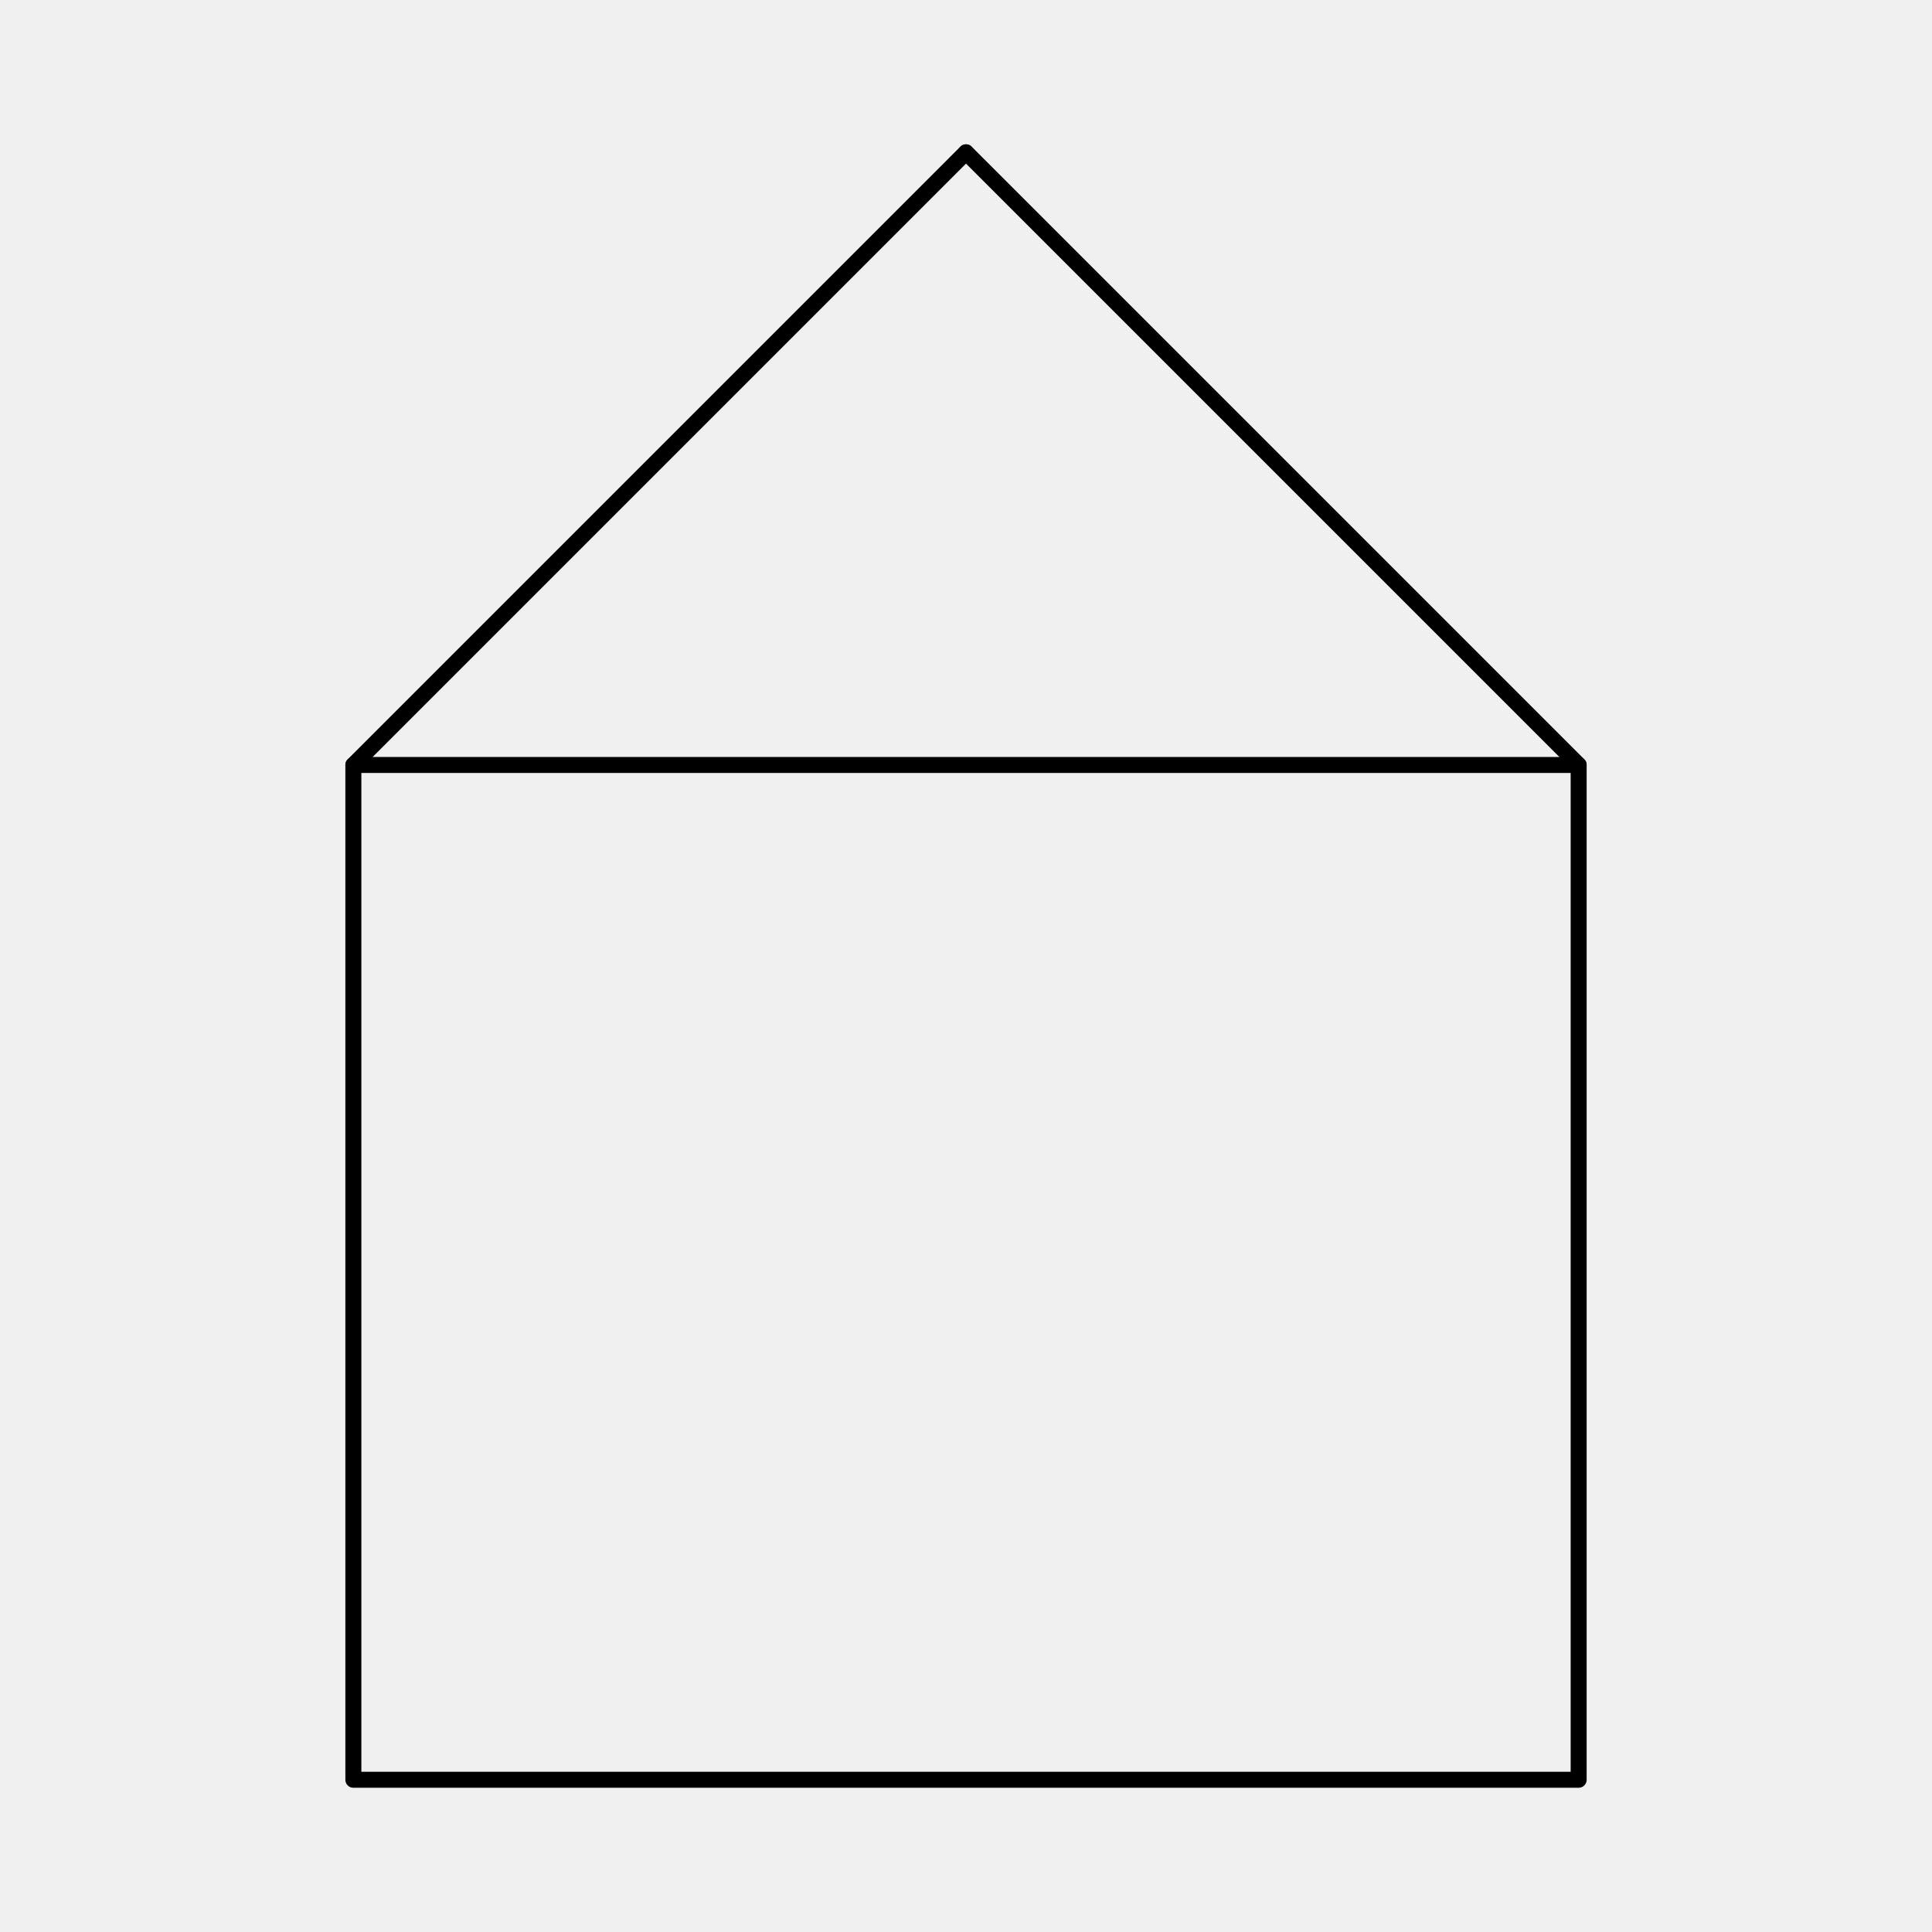
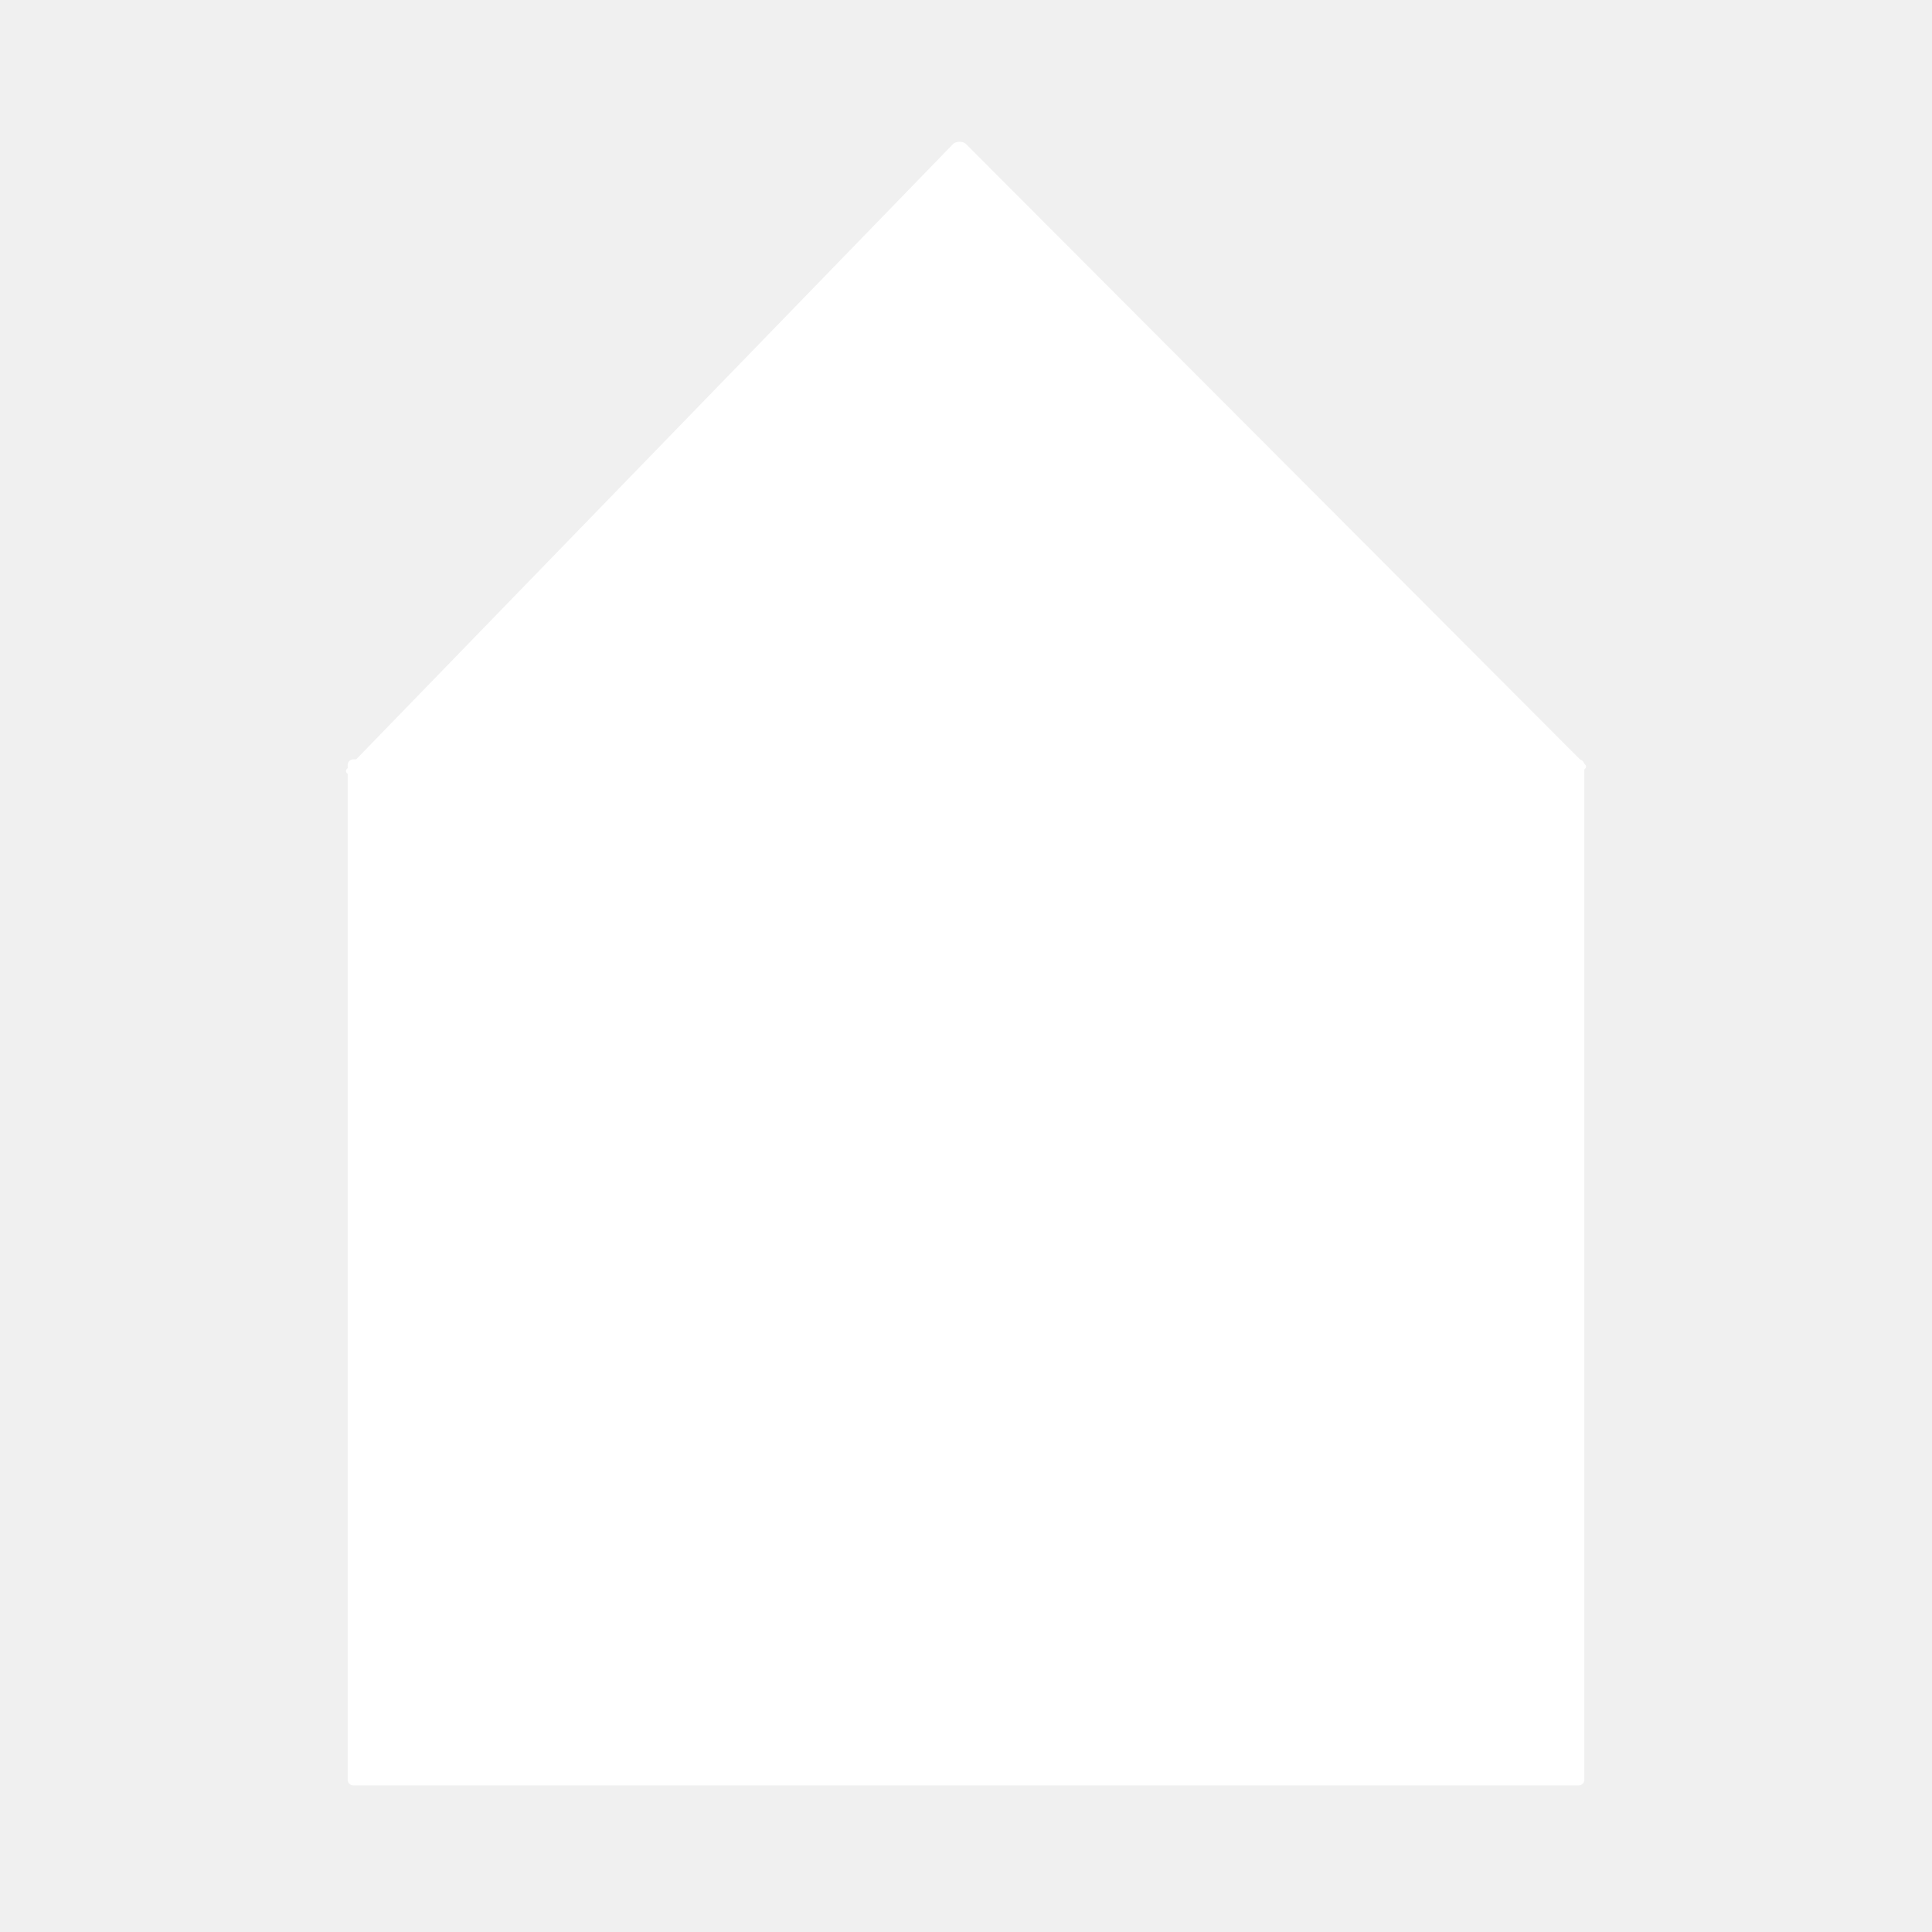
<svg xmlns="http://www.w3.org/2000/svg" width="512" height="512" viewBox="0 0 135.467 135.467" version="1.1" id="svg8">
  <defs id="defs2" />
  <g id="layer2" />
  <g id="layer1" transform="translate(0,-161.5333)" style="display:inline">
    <path style="fill:none;fill-opacity:1;stroke:#000000;stroke-width:1;stroke-linecap:round;stroke-linejoin:round;stroke-miterlimit:4;stroke-dasharray:none;stroke-dashoffset:0;stroke-opacity:1" id="path826-7" r="13.229" cy="229.267" cx="67.733" d="" />
    <path style="fill:none;fill-opacity:1;stroke:#000000;stroke-width:1;stroke-linecap:round;stroke-linejoin:round;stroke-miterlimit:4;stroke-dasharray:none;stroke-dashoffset:0;stroke-opacity:1" id="path826-3-3" r="19.844" cy="229.267" cx="67.733" d="" />
    <path style="fill:none;fill-opacity:1;stroke:#000000;stroke-width:1;stroke-linecap:round;stroke-linejoin:round;stroke-miterlimit:4;stroke-dasharray:none;stroke-dashoffset:0;stroke-opacity:1" id="path826-3-5" r="19.844" cy="229.267" cx="67.733" d="" />
    <path style="fill:none;fill-opacity:1;stroke:#000000;stroke-width:1;stroke-linecap:round;stroke-linejoin:round;stroke-miterlimit:4;stroke-dasharray:none;stroke-dashoffset:0;stroke-opacity:1" id="path826-3-6" r="19.844" cy="229.267" cx="67.733" d="" />
    <path style="fill:none;fill-opacity:1;stroke:#000000;stroke-width:1;stroke-linecap:round;stroke-linejoin:round;stroke-miterlimit:4;stroke-dasharray:none;stroke-dashoffset:0;stroke-opacity:1" id="path826-3-9" r="19.844" cy="229.267" cx="67.733" d="" />
    <path style="fill:none;fill-opacity:1;stroke:#000000;stroke-width:1;stroke-linecap:round;stroke-linejoin:round;stroke-miterlimit:4;stroke-dasharray:none;stroke-dashoffset:0;stroke-opacity:1" id="path826-3-1" r="19.844" cy="229.267" cx="67.733" d="" />
    <path style="fill:none;fill-opacity:1;stroke:#000000;stroke-width:1;stroke-linecap:round;stroke-linejoin:round;stroke-miterlimit:4;stroke-dasharray:none;stroke-dashoffset:0;stroke-opacity:1" id="path826-3-2" r="19.844" cy="229.267" cx="67.733" d="" />
    <path style="fill:none;fill-opacity:1;stroke:#000000;stroke-width:1;stroke-linecap:round;stroke-linejoin:round;stroke-miterlimit:4;stroke-dasharray:none;stroke-dashoffset:0;stroke-opacity:1" id="path826-3-7" r="19.844" cy="229.267" cx="67.733" d="" />
    <path style="fill:none;fill-opacity:1;stroke:#000000;stroke-width:1;stroke-linecap:round;stroke-linejoin:round;stroke-miterlimit:4;stroke-dasharray:none;stroke-dashoffset:0;stroke-opacity:1" id="path826-3-0" r="19.844" cy="229.267" cx="67.733" d="" />
    <path style="fill:none;fill-opacity:1;stroke:#000000;stroke-width:1;stroke-linecap:round;stroke-linejoin:round;stroke-miterlimit:4;stroke-dasharray:none;stroke-dashoffset:0;stroke-opacity:1" id="path826-3-93" r="19.844" cy="229.267" cx="67.733" d="" />
-     <rect style="fill:none;fill-opacity:1;stroke:#000000;stroke-width:1.121;stroke-linecap:round;stroke-linejoin:round;stroke-miterlimit:4;stroke-dasharray:none;stroke-dashoffset:0;stroke-opacity:1" id="rect864" width="85.914" height="71.156" x="24.777" y="215.17" />
-     <path style="fill:none;stroke:#000000;stroke-width:1.121;stroke-linecap:round;stroke-linejoin:round;stroke-miterlimit:4;stroke-dasharray:none;stroke-opacity:1" d="M 24.777,215.17 67.734,172.213" id="path866" />
-     <path style="display:inline;fill:none;stroke:#000000;stroke-width:1.121;stroke-linecap:round;stroke-linejoin:round;stroke-miterlimit:4;stroke-dasharray:none;stroke-opacity:1" d="M 110.69,215.168 67.734,172.213" id="path866-3" />
+     <path style="fill:#ffffff;fill-opacity:1;stroke:#ffffff;stroke-width:0.835;stroke-linecap:round;stroke-linejoin:round;stroke-miterlimit:4;stroke-dasharray:none;stroke-dashoffset:0;stroke-opacity:1" id="path1416" d="M 94.023,214.747 24.777,215.17 59.033,154.99 Z" transform="matrix(1.240717,0,0,0.728107,-5.96427,58.92938)" />
+     <rect style="fill:#ffffff;fill-opacity:1;stroke:#ffffff;stroke-width:0.794;stroke-linecap:round;stroke-linejoin:round;stroke-miterlimit:4;stroke-dasharray:none;stroke-dashoffset:0;stroke-opacity:1" id="rect864" width="85.914" height="71.156" x="24.777" y="215.17" />
  </g>
</svg>
